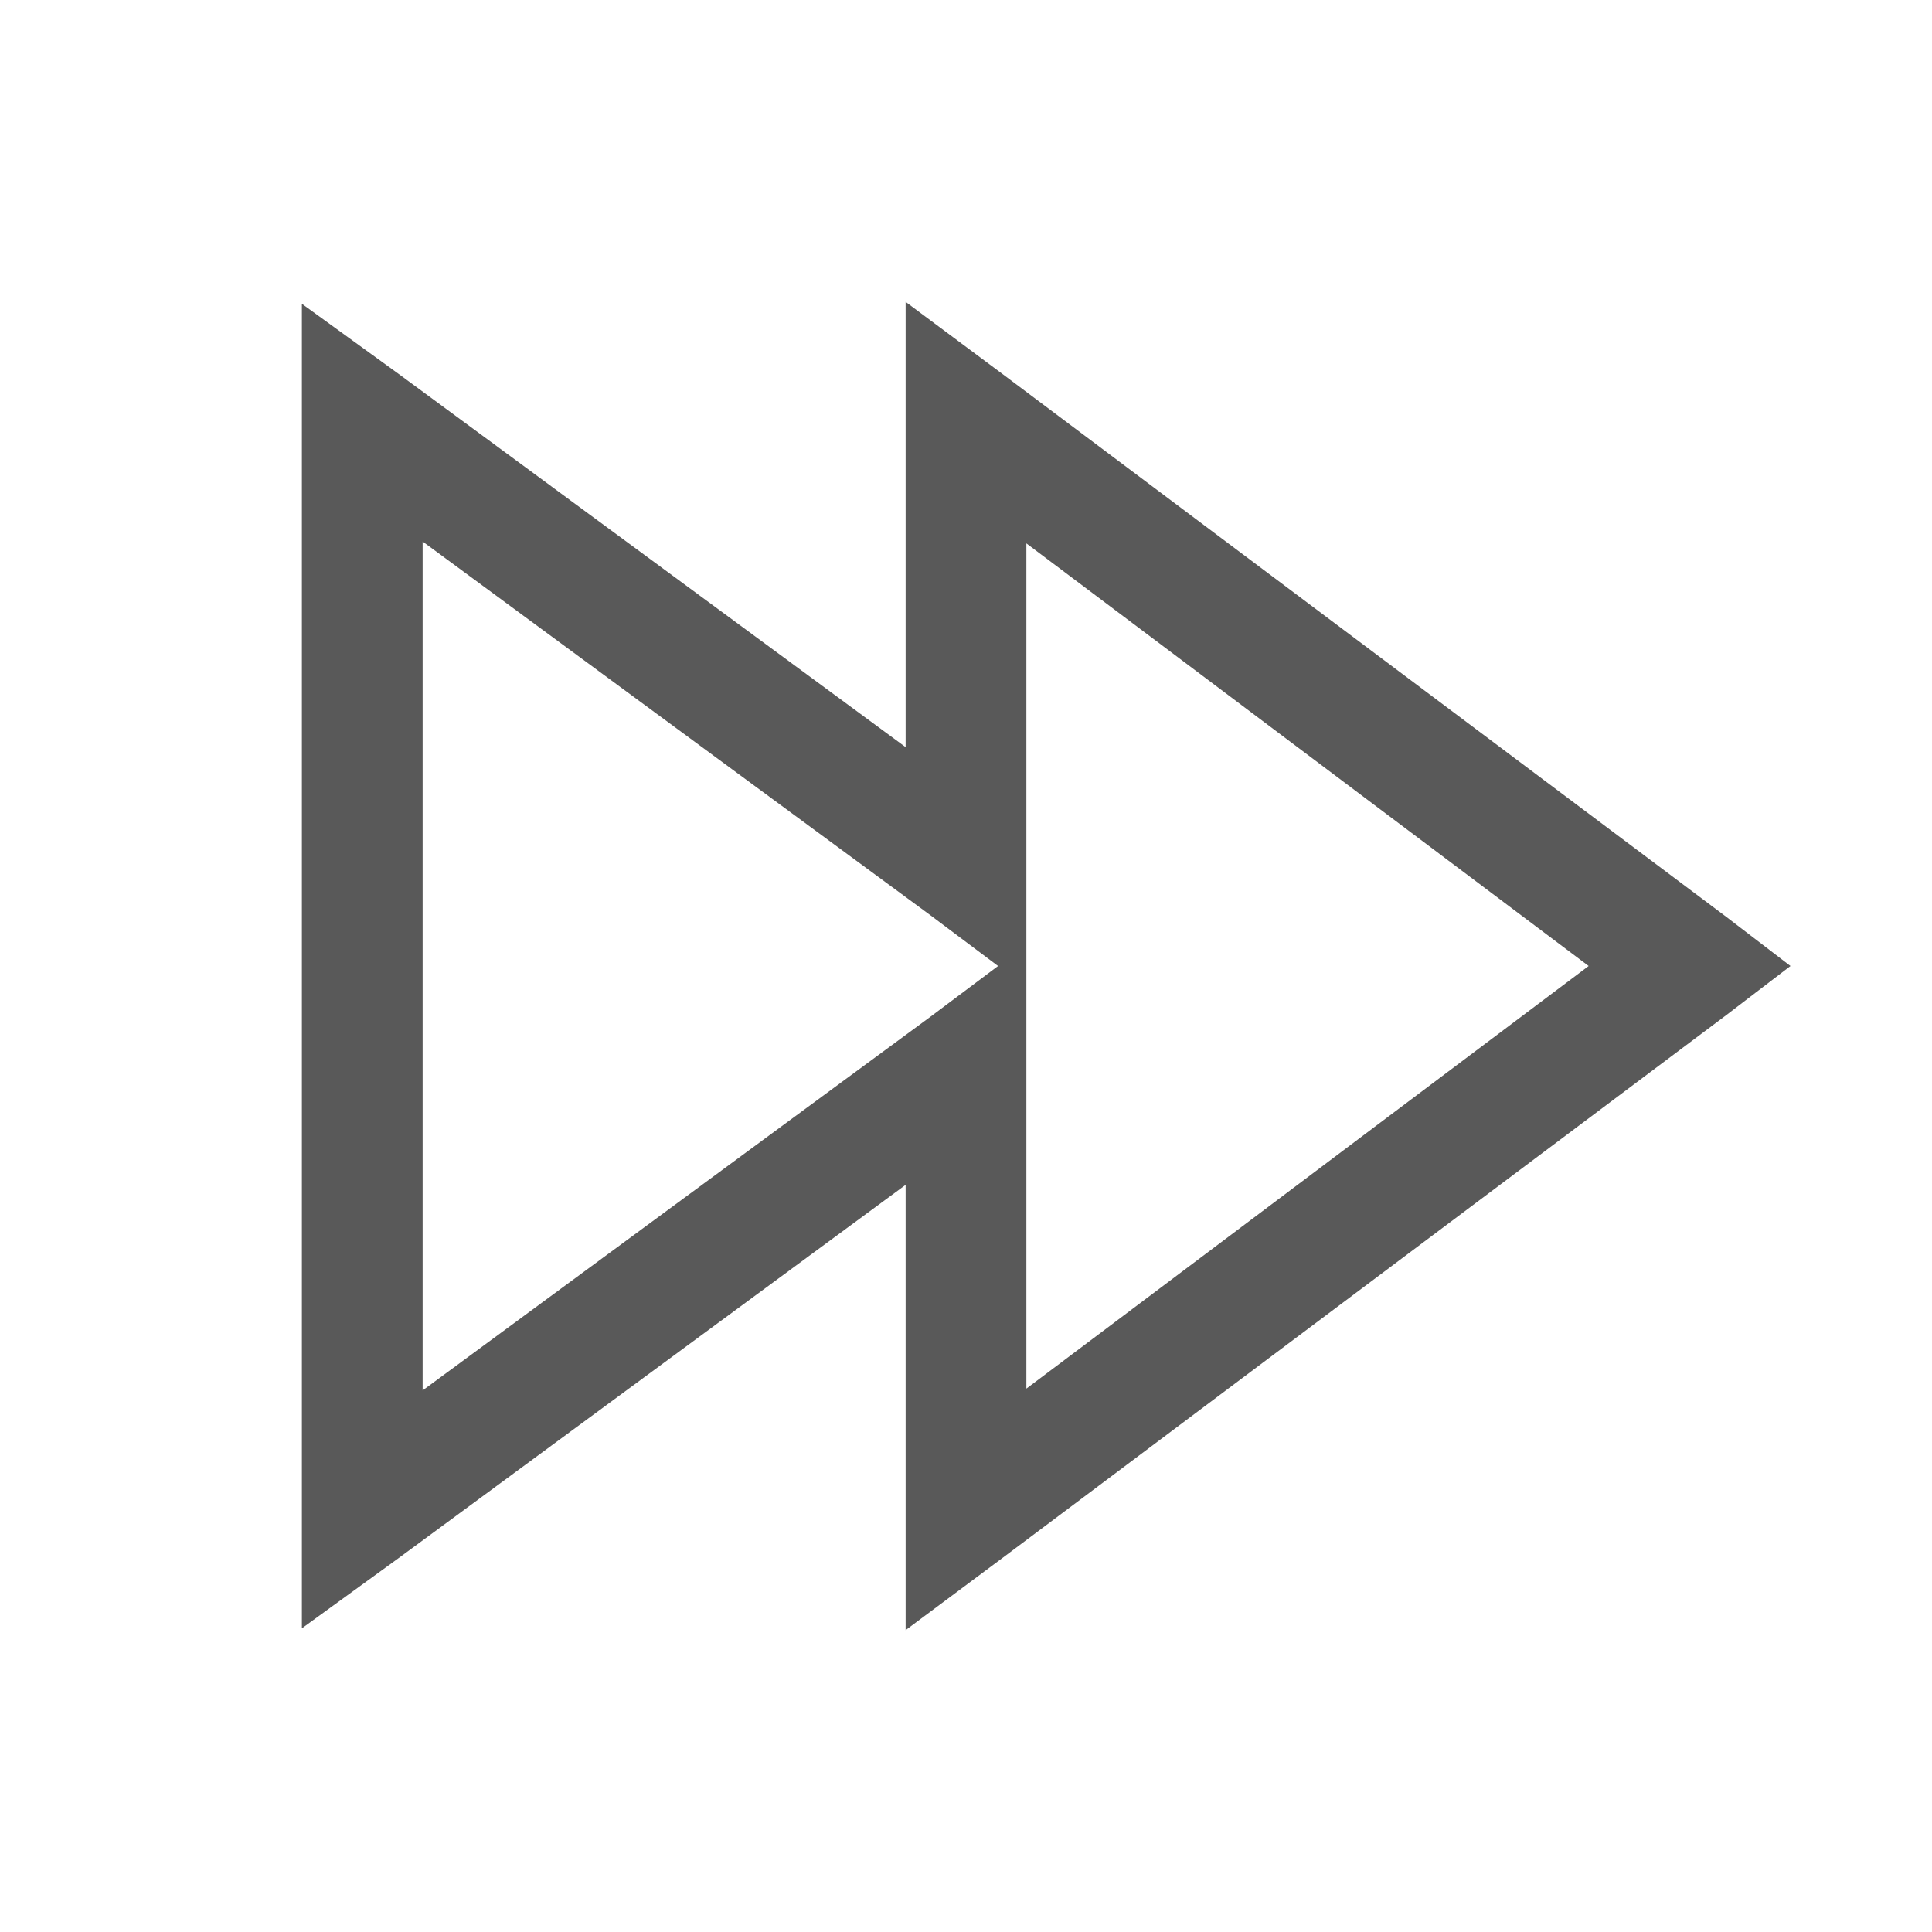
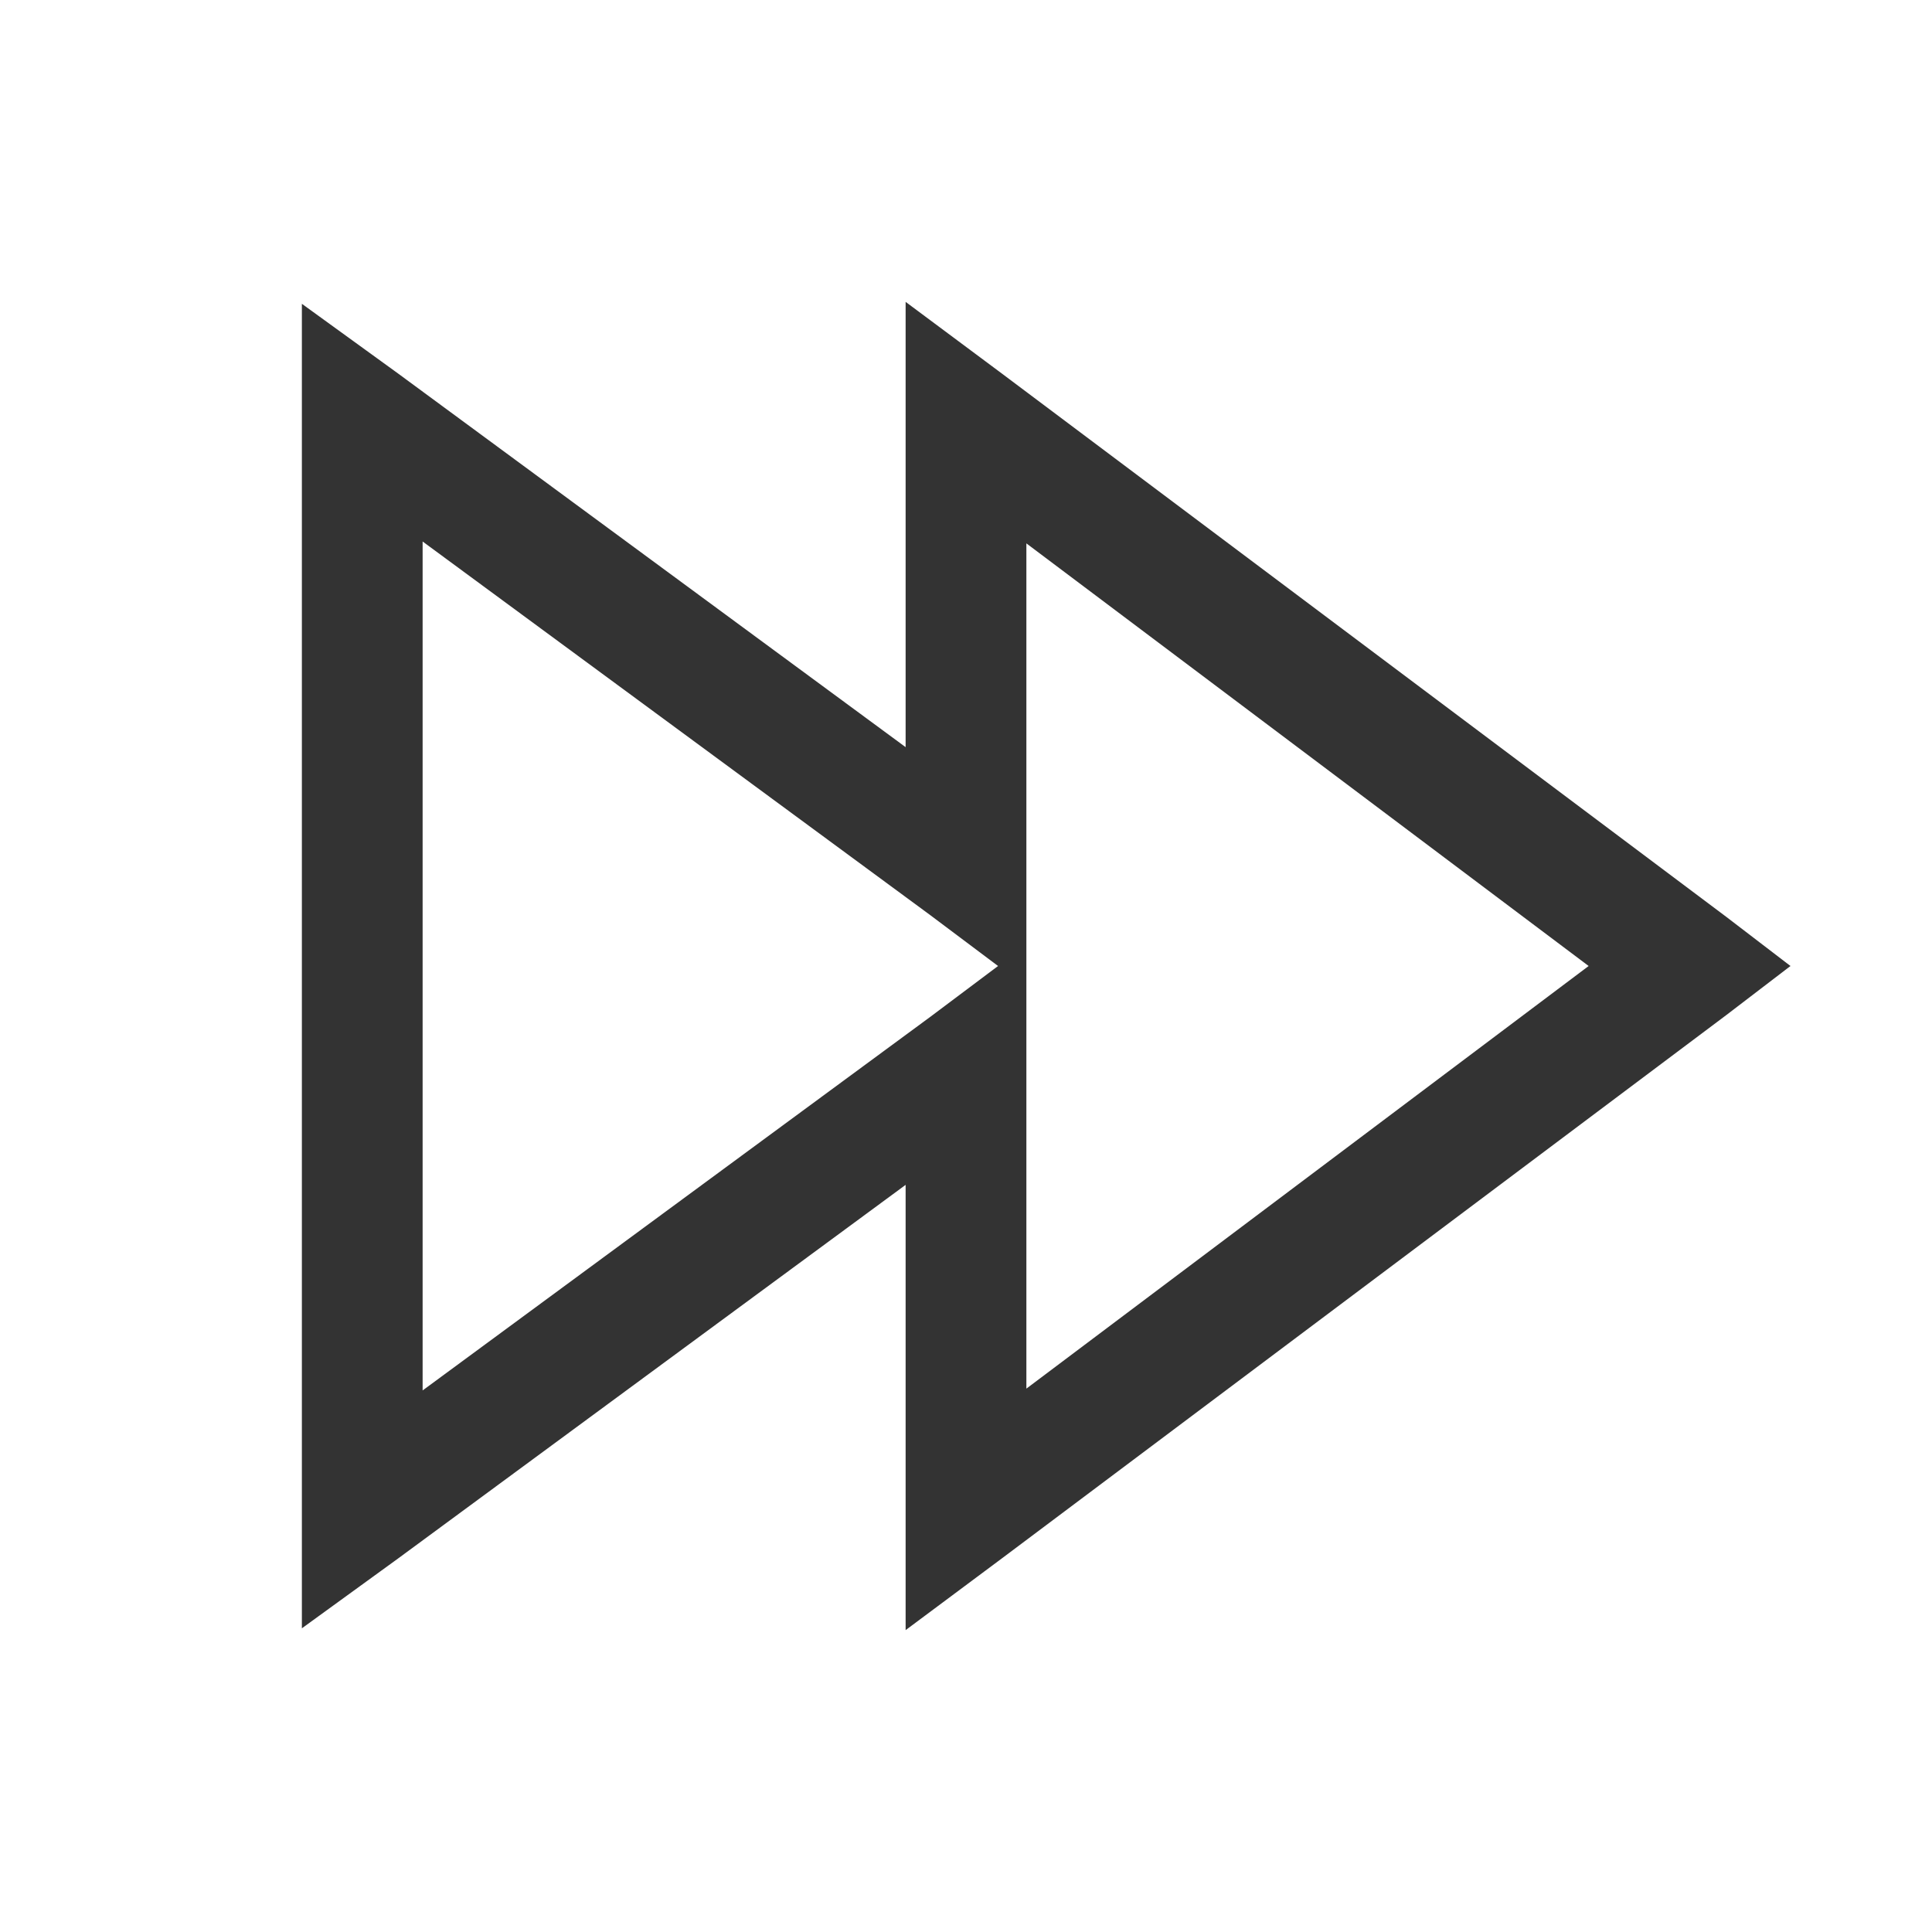
<svg xmlns="http://www.w3.org/2000/svg" width="32" height="32" viewBox="0 0 32 32" version="1.1" id="svg1">
  <defs id="defs1" />
-   <path fill="currentColor" d="M15 5v7.375L6.594 6.187L5 5.032V26.97l1.594-1.157L15 19.625V27l1.594-1.188l12-9L29.656 16l-1.062-.813l-12-9zM7 8.969l8.406 6.187l1.125.844l-1.125.844L7 23.03zM17 9l9.313 7L17 23z" id="path1" style="fill:#595959;fill-opacity:1" />
+   <path fill="currentColor" d="M15 5v7.375L6.594 6.187L5 5.032V26.97l1.594-1.157L15 19.625V27l1.594-1.188l12-9L29.656 16l-1.062-.813l-12-9zM7 8.969l8.406 6.187l1.125.844l-1.125.844L7 23.03zM17 9l9.313 7L17 23z" id="path1" style="fill:#333333;fill-opacity:1" />
</svg>
